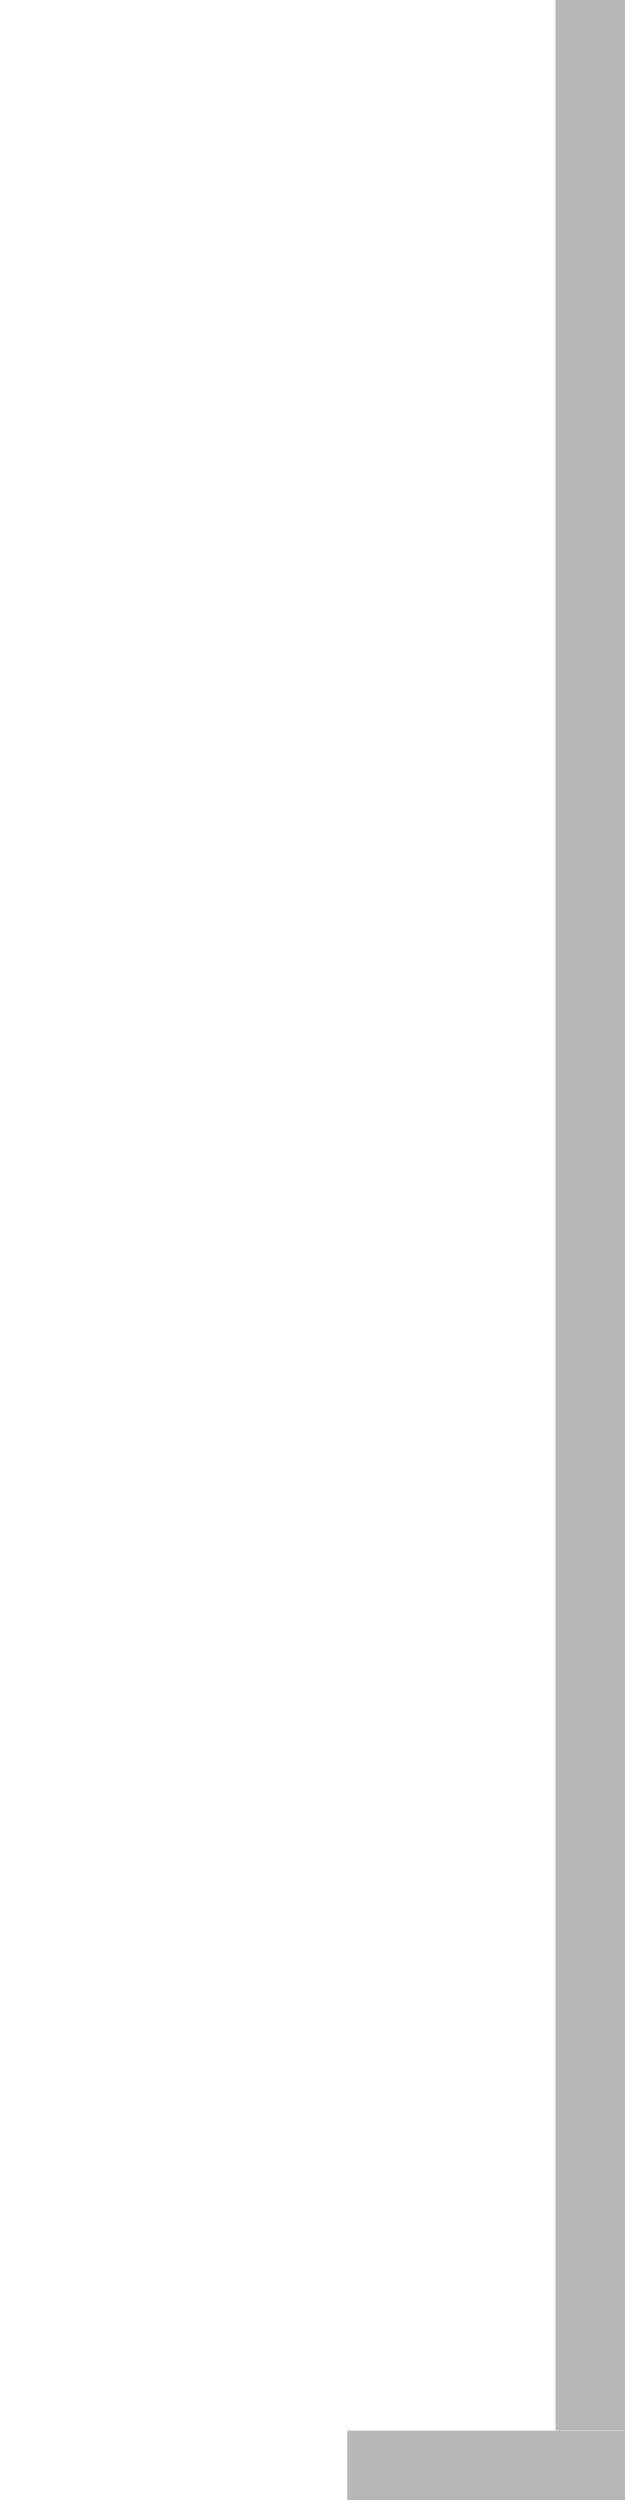
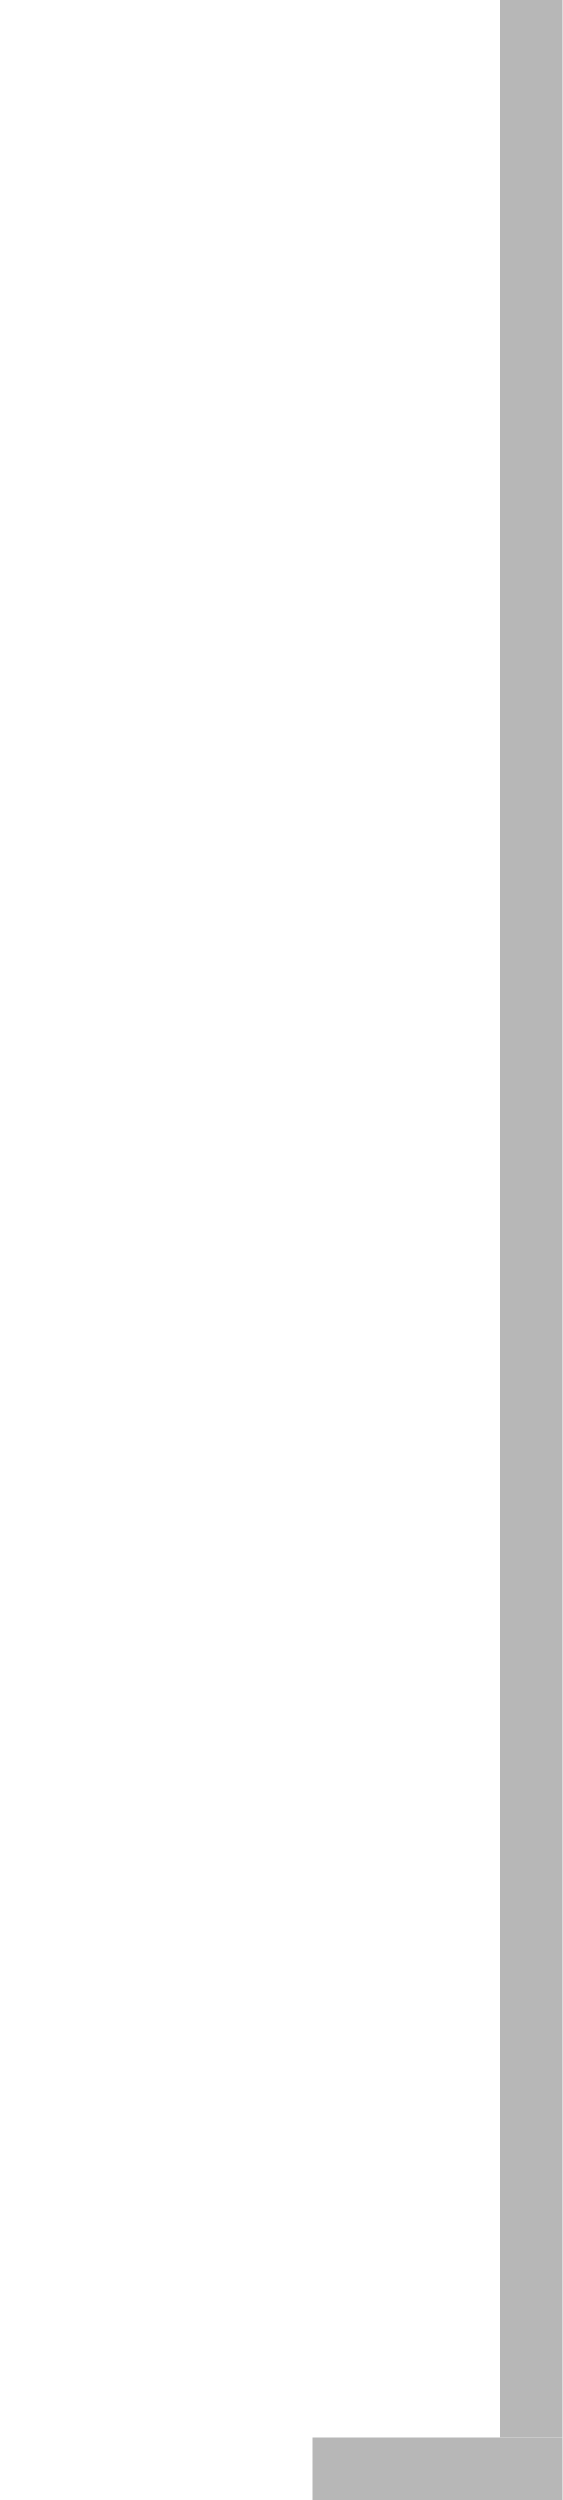
- <svg xmlns="http://www.w3.org/2000/svg" width="18" height="72" viewBox="0 0 18 72" fill="none">
-   <path d="M17 70V0" stroke="#B7B7B7" stroke-width="2" />
-   <rect x="10" y="70" width="8" height="2" fill="#B7B7B7" />
+ <svg xmlns="http://www.w3.org/2000/svg" width="18" height="80" viewBox="0 0 18 80" fill="none">
+   <path d="M17 78V0" stroke="#B7B7B7" stroke-width="2" />
+   <rect x="10" y="78" width="8" height="2" fill="#B7B7B7" />
</svg>
